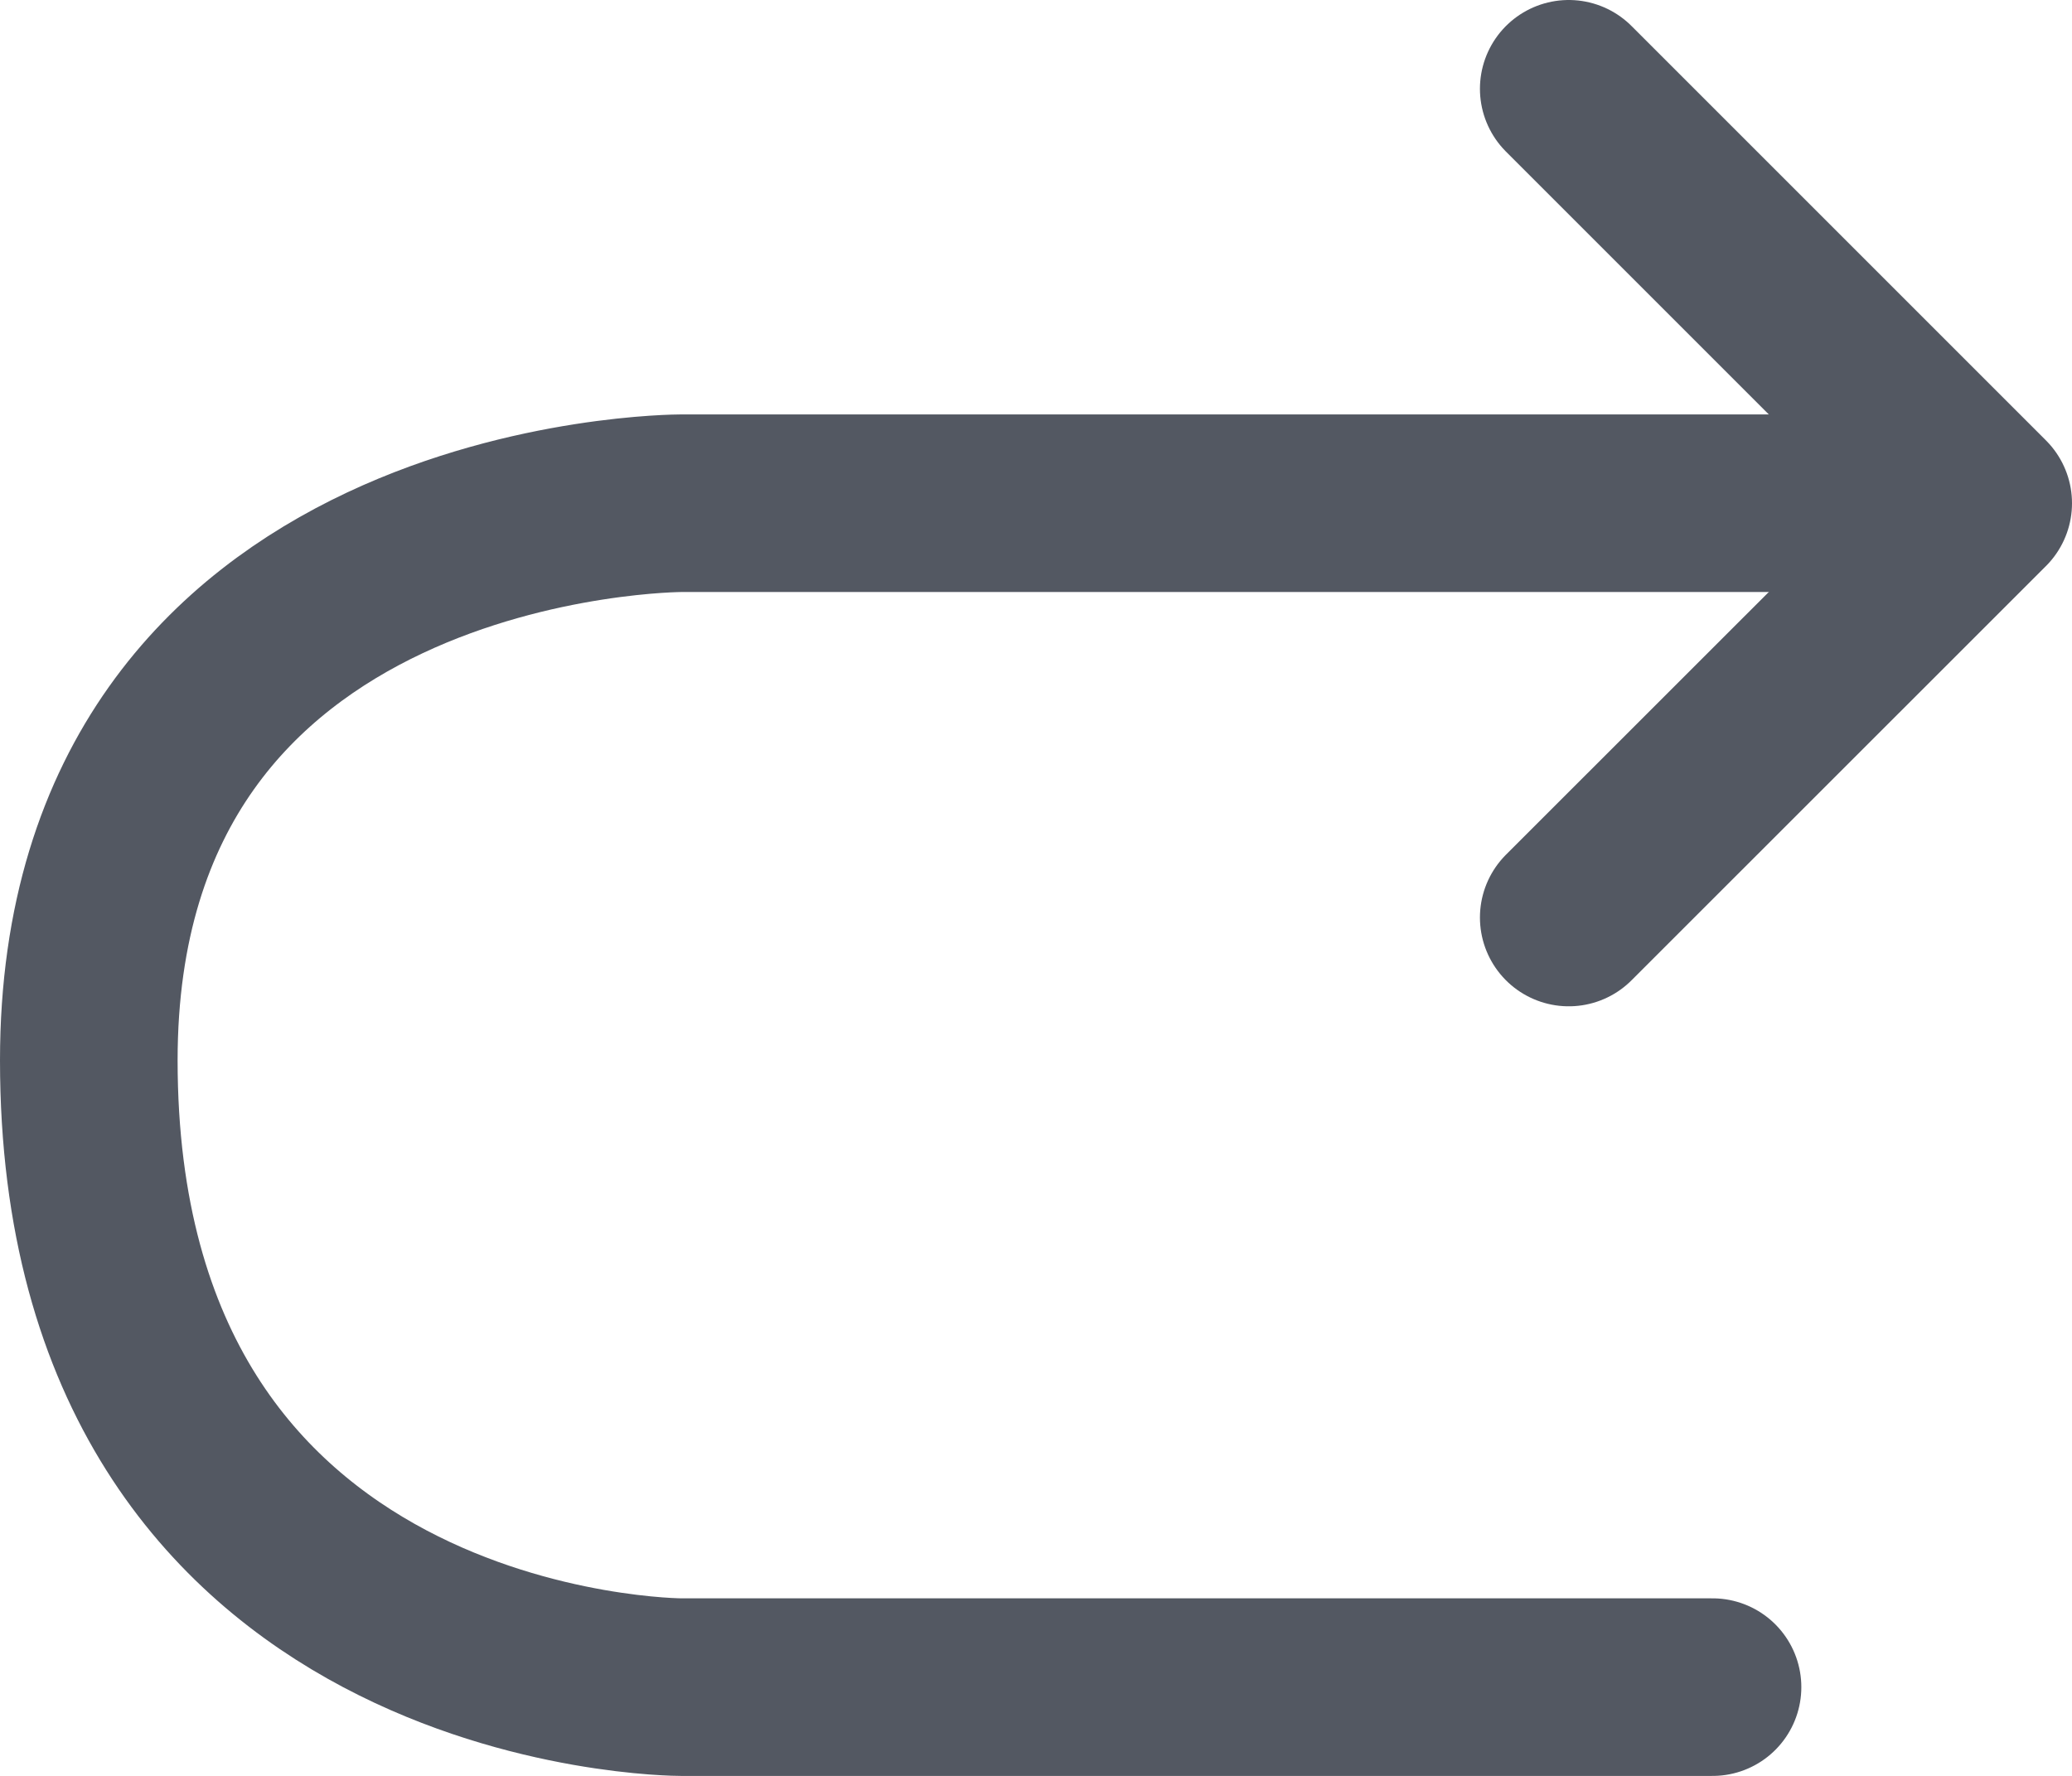
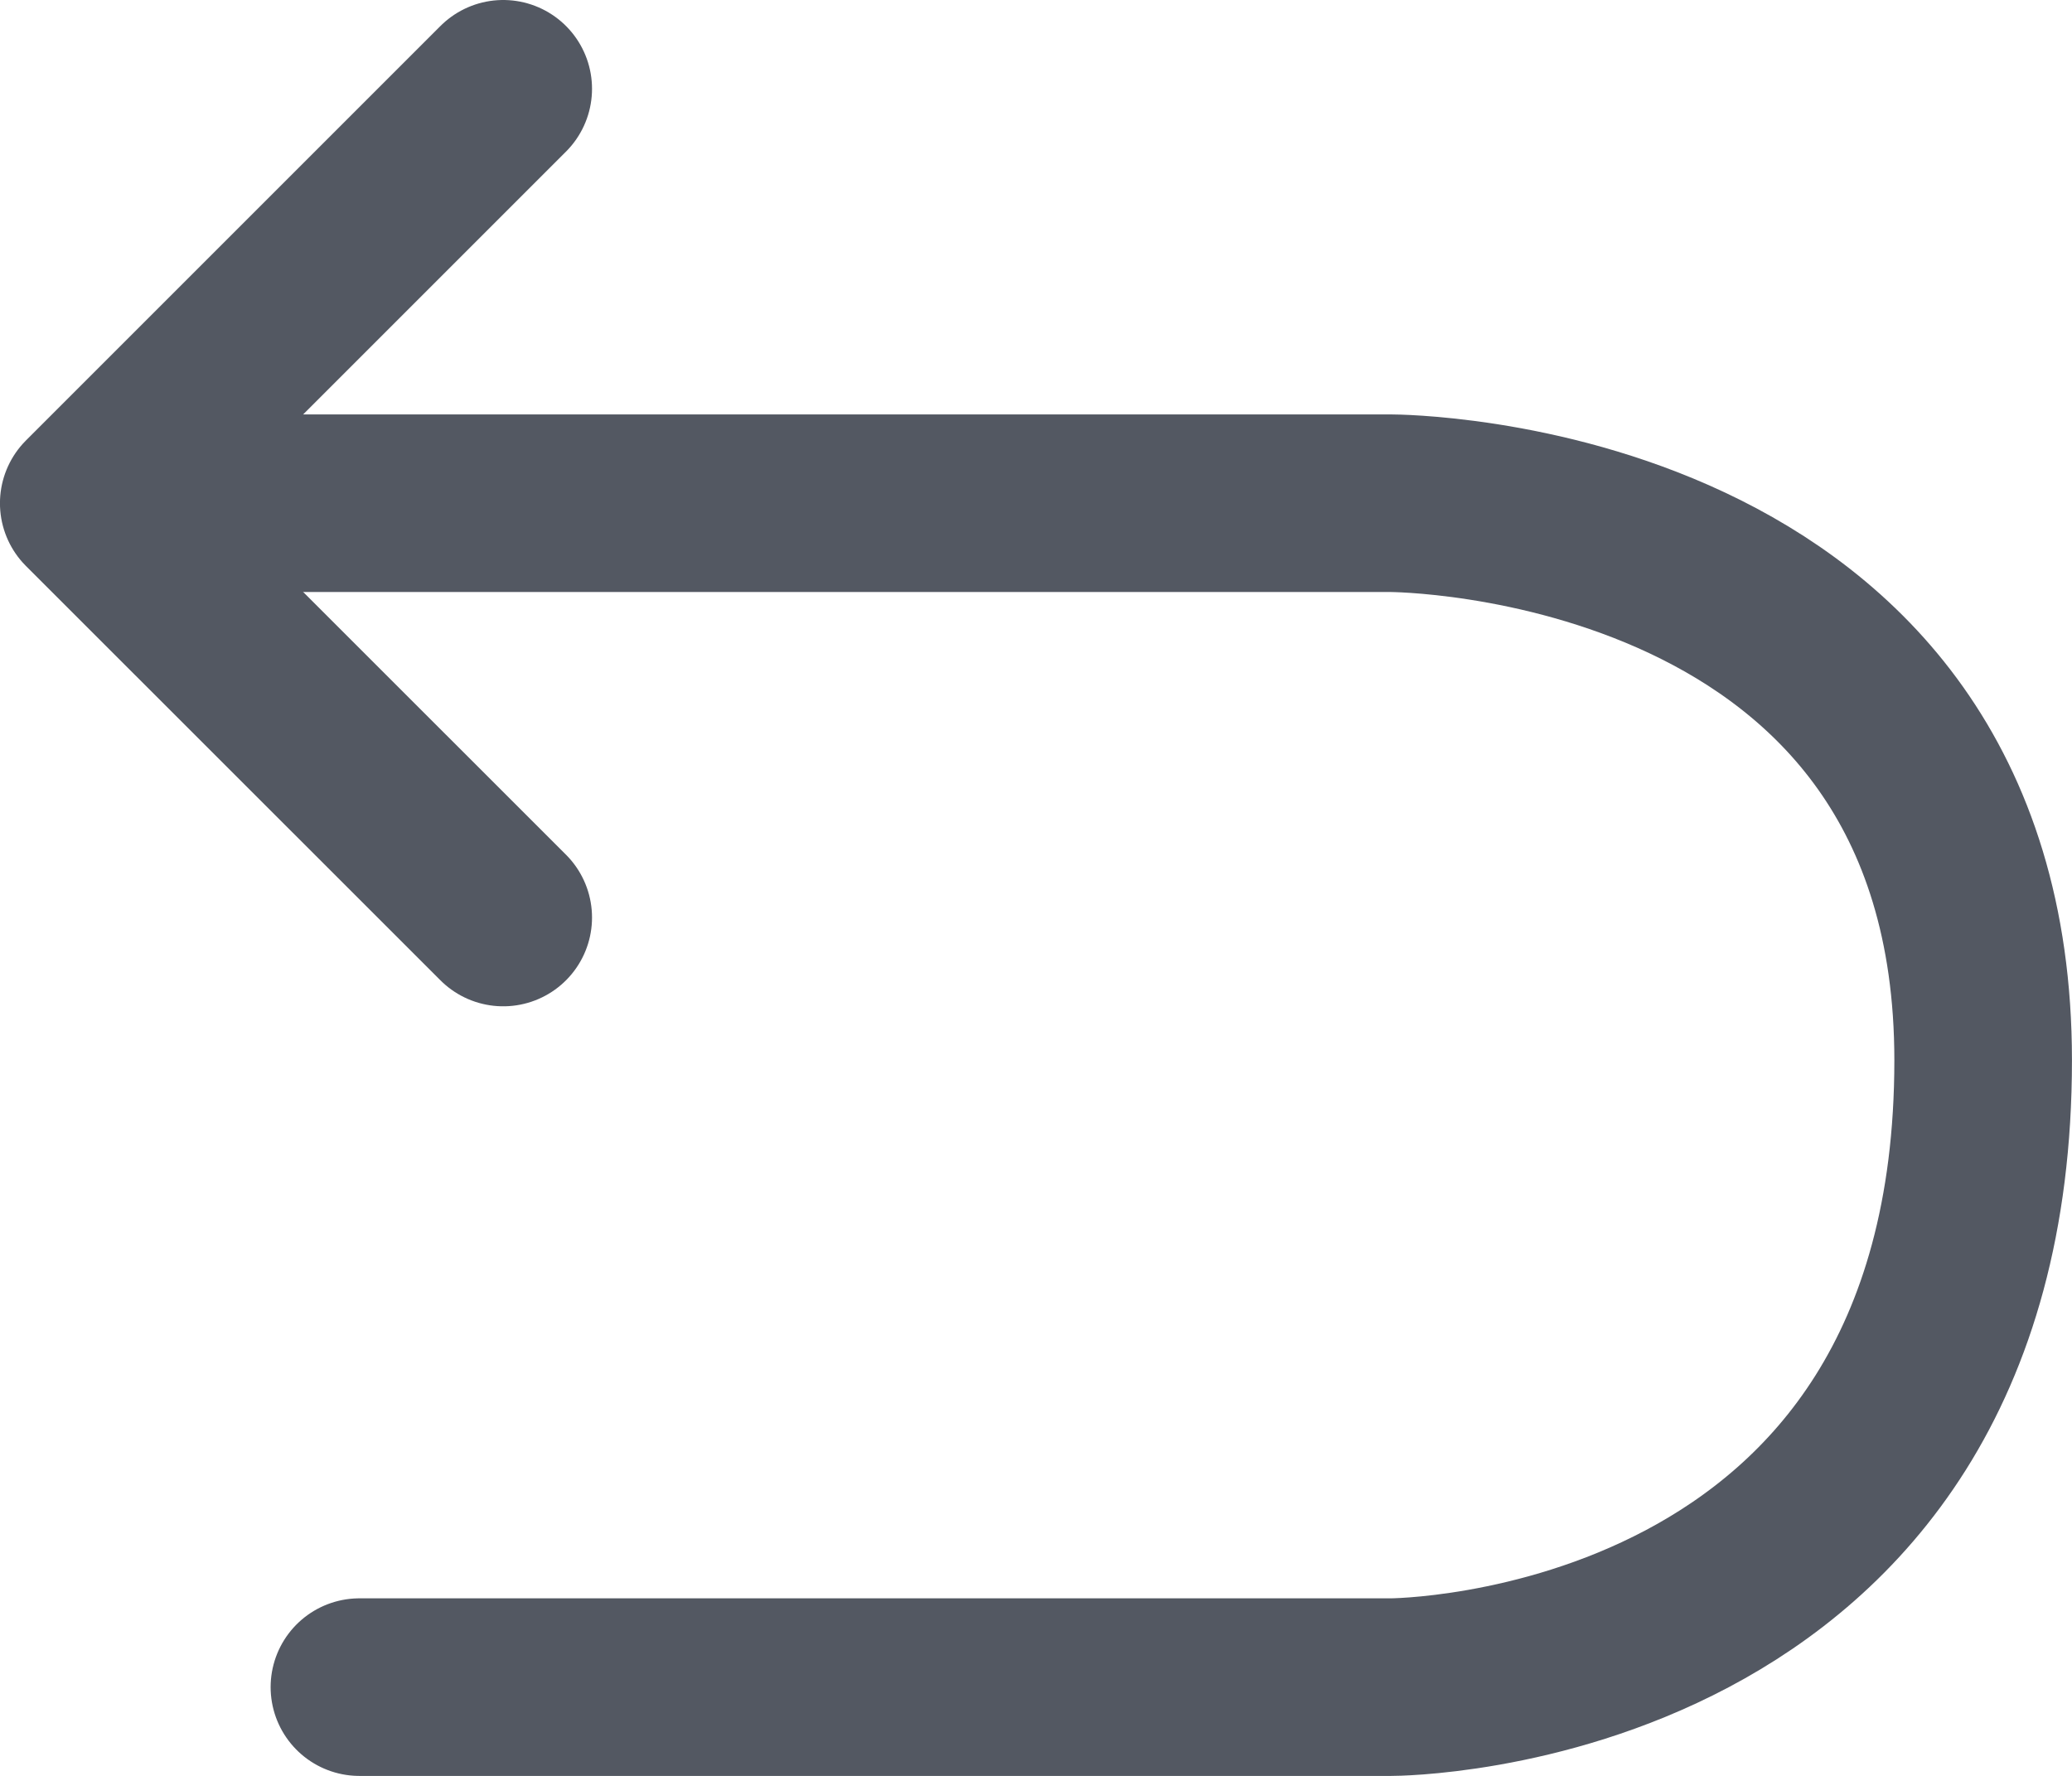
<svg xmlns="http://www.w3.org/2000/svg" preserveAspectRatio="none" overflow="visible" style="display: block;" width="14.583" height="12.5" viewBox="0 0 14.583 12.5" fill="none">
-   <g id="Group">
+   <g id="Group" transform="translate(14.5827 0) scale(-1 1)">
    <path id="Vector" d="M13.542 3.542H4.792C4.792 3.542 0.625 3.542 0.625 7.463C0.625 11.875 4.792 11.875 4.792 11.875H12.053" stroke="#535862" stroke-width="1.25" stroke-linecap="round" stroke-linejoin="round" />
    <path id="Vector_2" d="M11.041 6.458L13.958 3.542L11.041 0.625" stroke="#535862" stroke-width="1.25" stroke-linecap="round" stroke-linejoin="round" />
  </g>
</svg>
